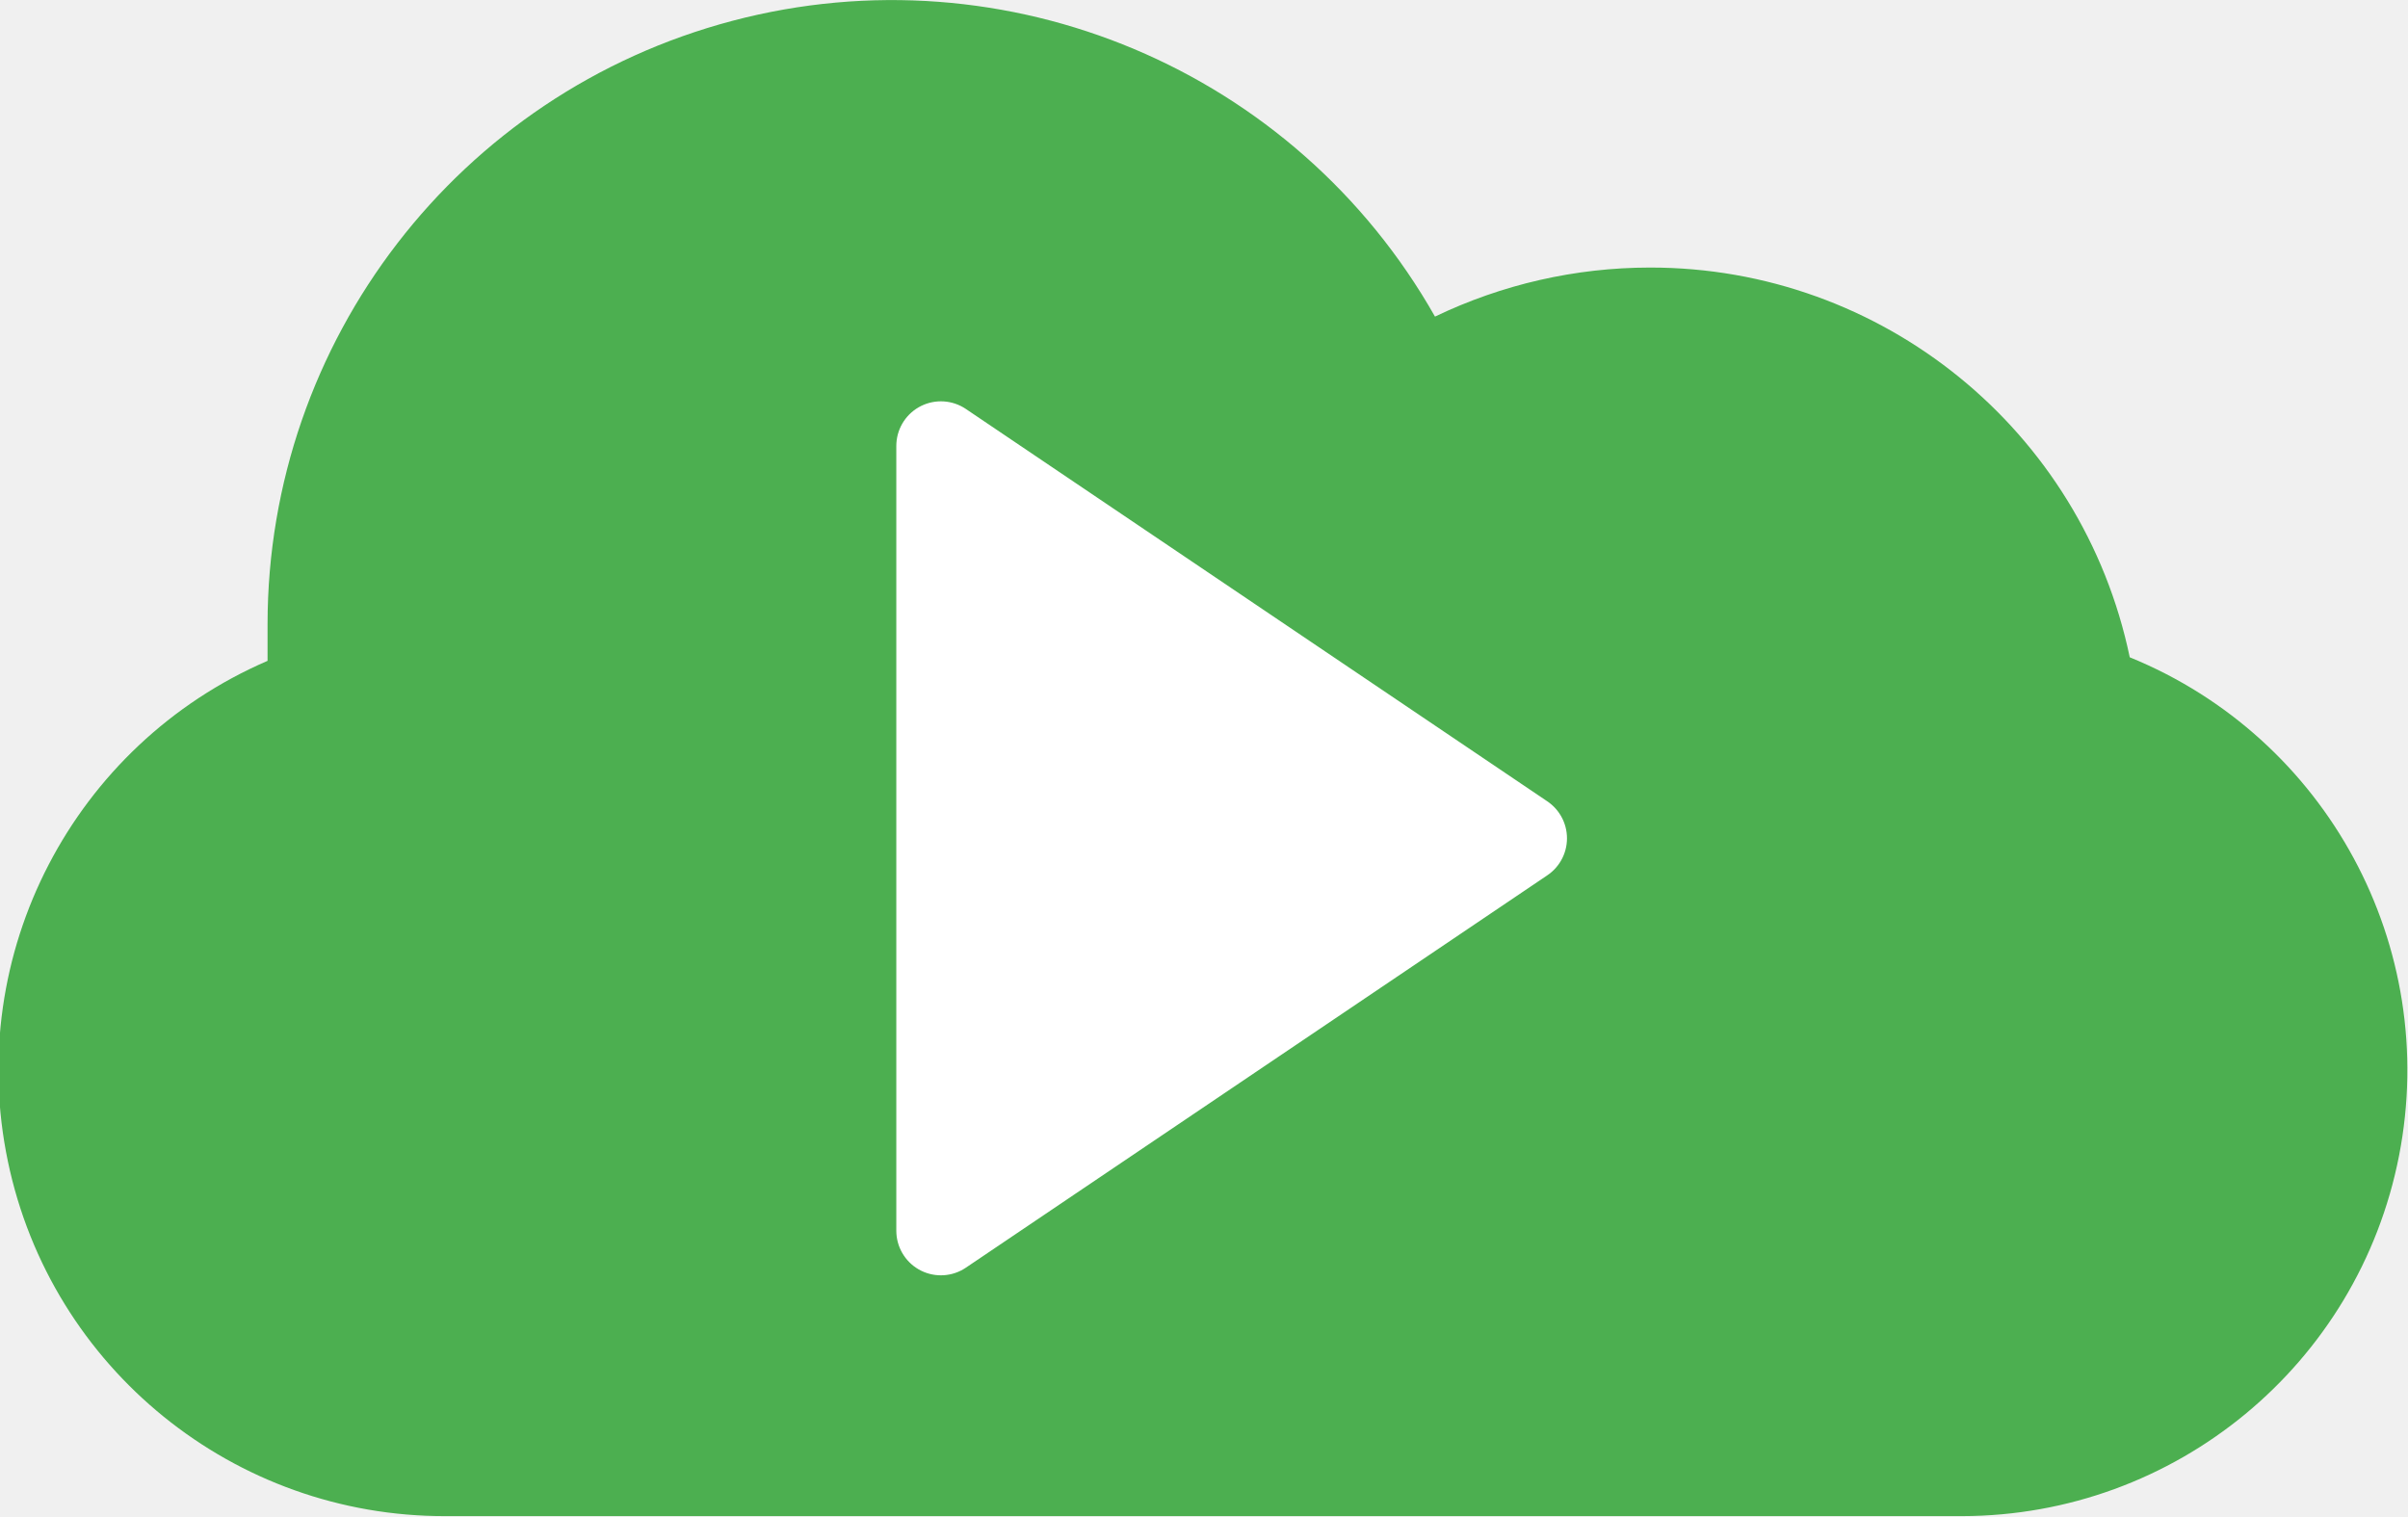
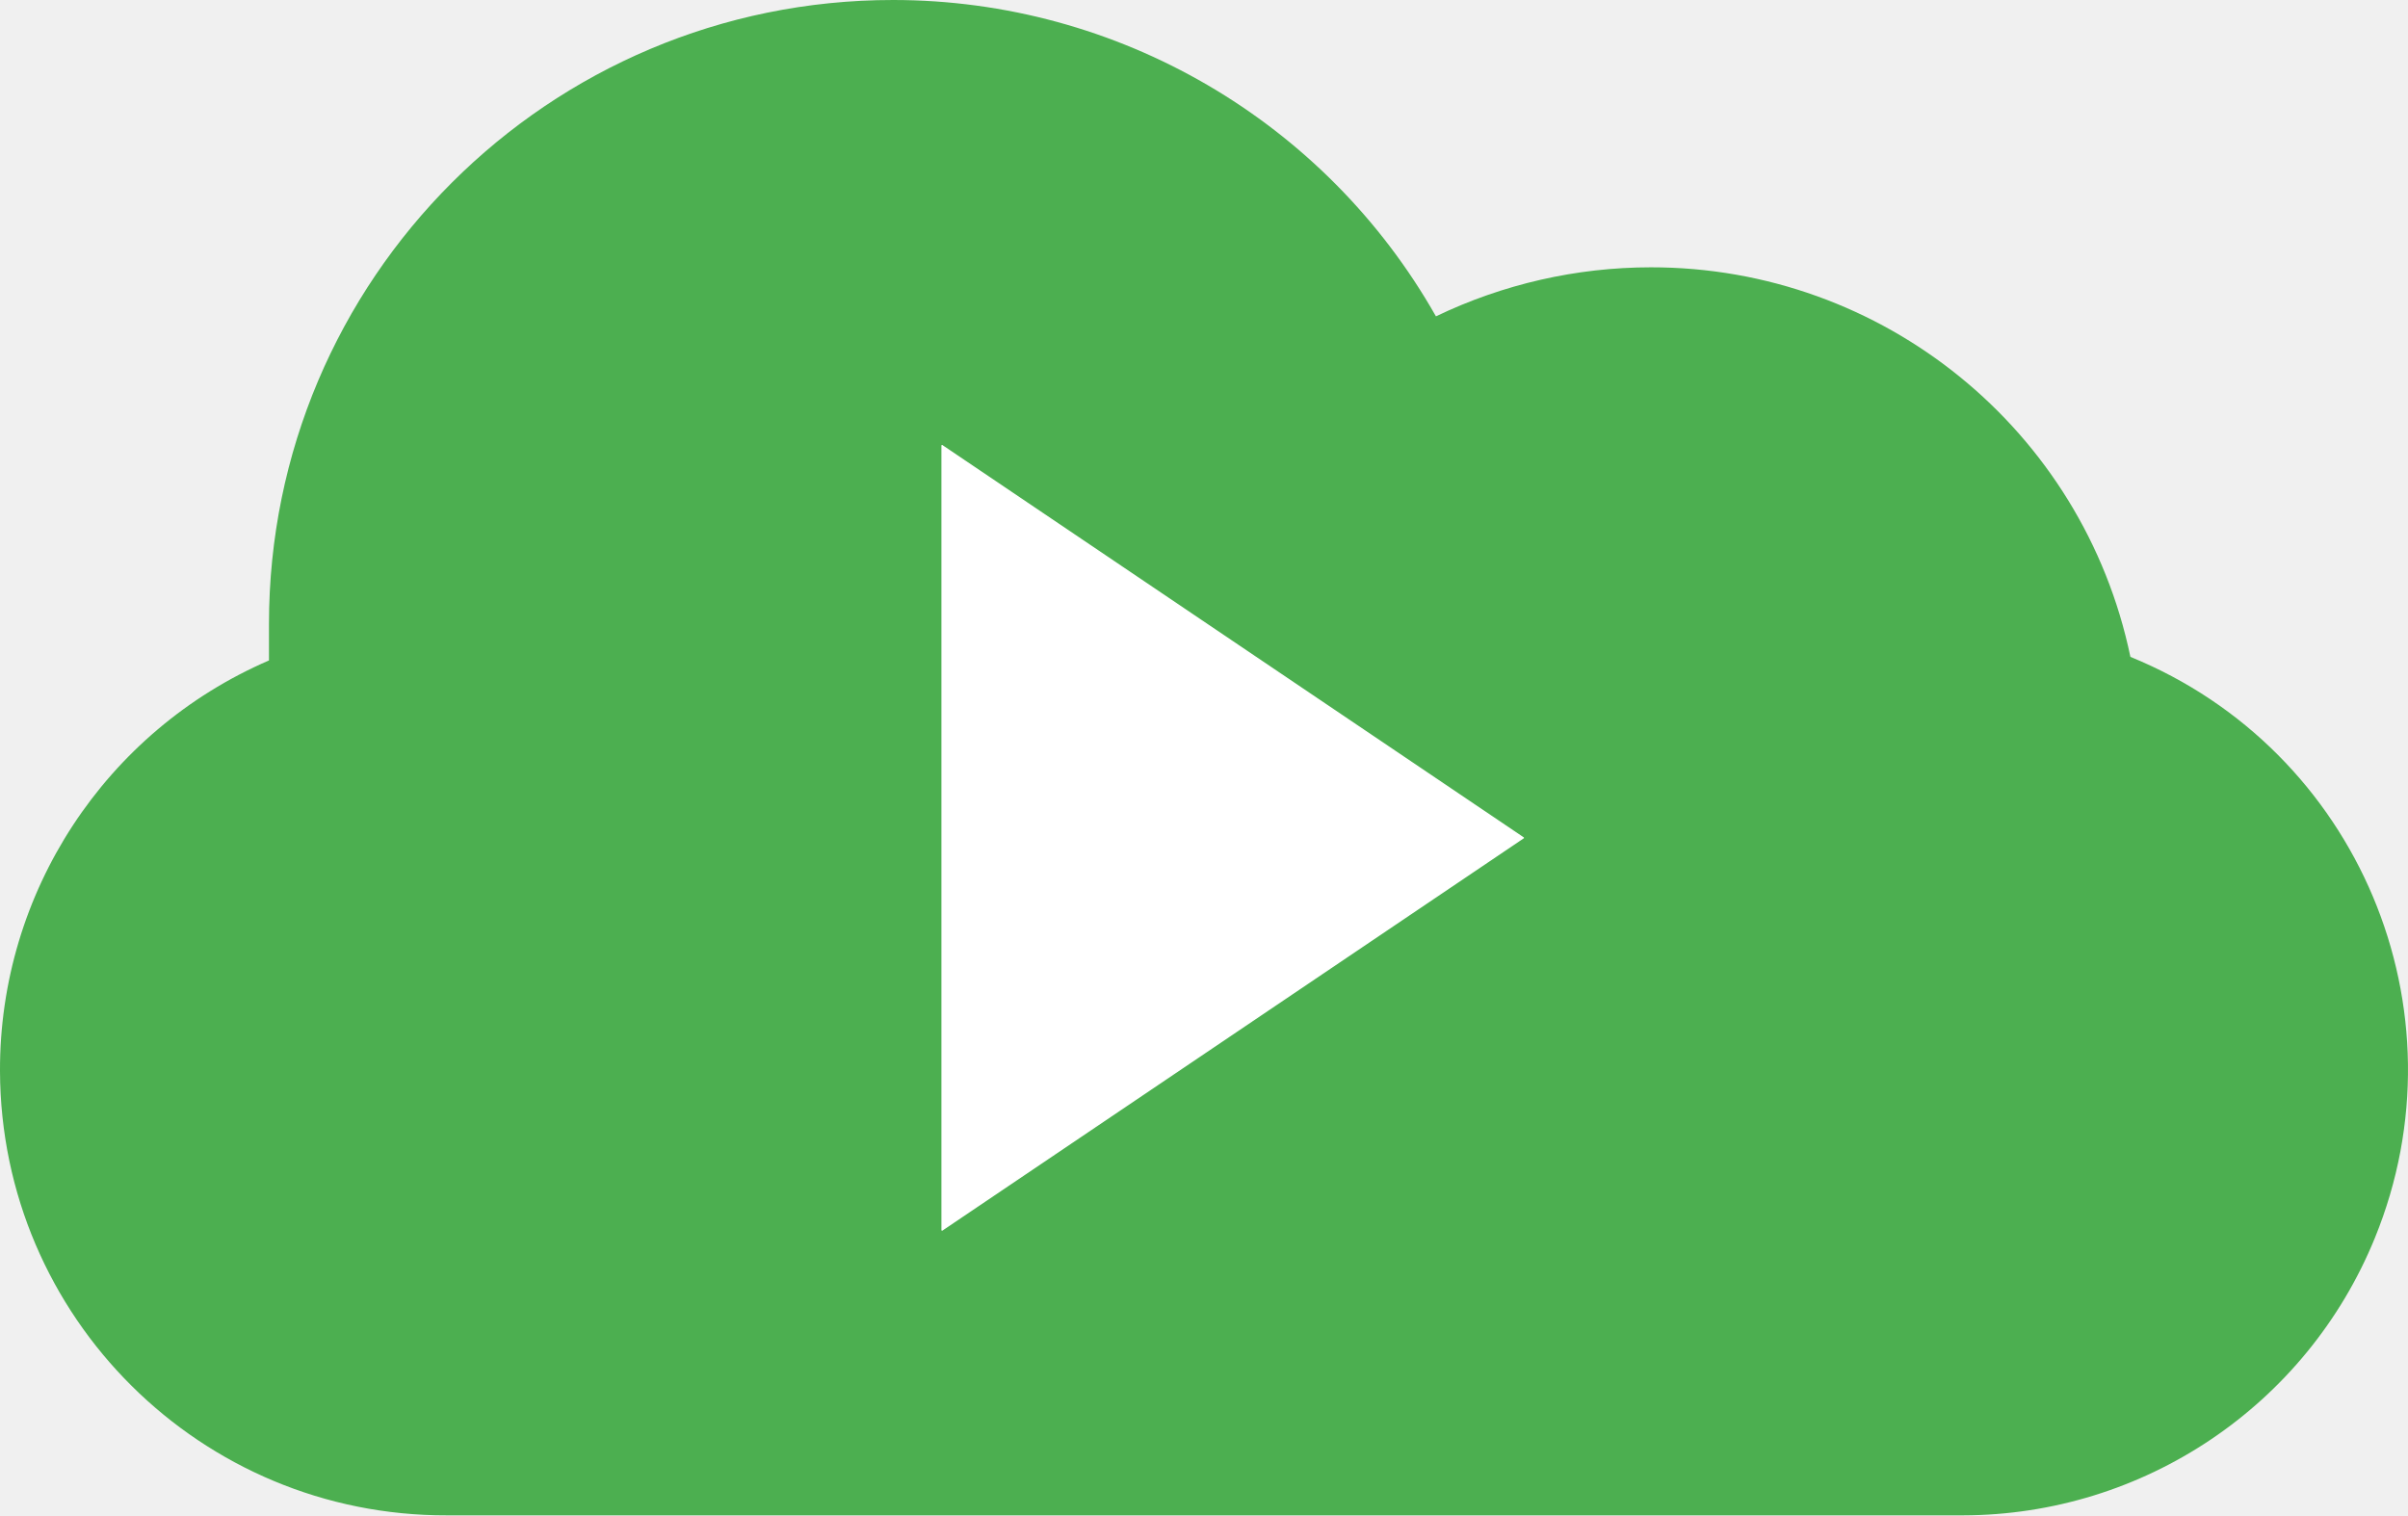
- <svg xmlns="http://www.w3.org/2000/svg" id="Layer_1" data-name="Layer 1" viewBox="0 0 27 17">
+ <svg xmlns="http://www.w3.org/2000/svg" viewBox="0 0 1900 1195.72">
  <defs>
-     <style>.cls-1{fill:#4caf50;}.cls-2{fill:#fff;stroke:#fff;stroke-linejoin:round;}</style>
+     <style>.a{fill:#4caf50;}.b{fill:#fff;stroke:#fff;stroke-linejoin:round;}</style>
  </defs>
-   <g id="Page-1">
-     <g id="icon-132-cloud">
-       <path id="cloud" class="cls-1" d="M26.88,15.37A5,5,0,0,1,25,25H8a5,5,0,0,1-2-9.59H6c0-.13,0-.27,0-.41a7,7,0,0,1,13.09-3.45A5.57,5.57,0,0,1,21.5,11,5.49,5.49,0,0,1,26.88,15.37Z" transform="translate(-3 -8)" />
-     </g>
-   </g>
-   <polygon id="Play" class="cls-2" points="10.55 5 10.55 13.8 17.07 9.4 10.55 5" />
+   <path class="a" d="M1690.86,880.12c179.87,73.34,266.24,278.6,192.91,458.47a351.73,351.73,0,0,1-325.15,218.93H362.8c-194.24.66-352.25-156.26-352.91-350.5A351.69,351.69,0,0,1,222.12,882.94h0V854.1c0-271.94,220.55-492.35,492.49-492.3A492.4,492.4,0,0,1,1142.9,611.42a391.84,391.84,0,0,1,169.52-38.69A386.17,386.17,0,0,1,1690.86,880.12Z" transform="translate(-9.89 -361.8)" />
+   <polygon class="b" points="743.32 351.61 743.32 970.62 1201.95 661.12 743.32 351.61" />
</svg>
